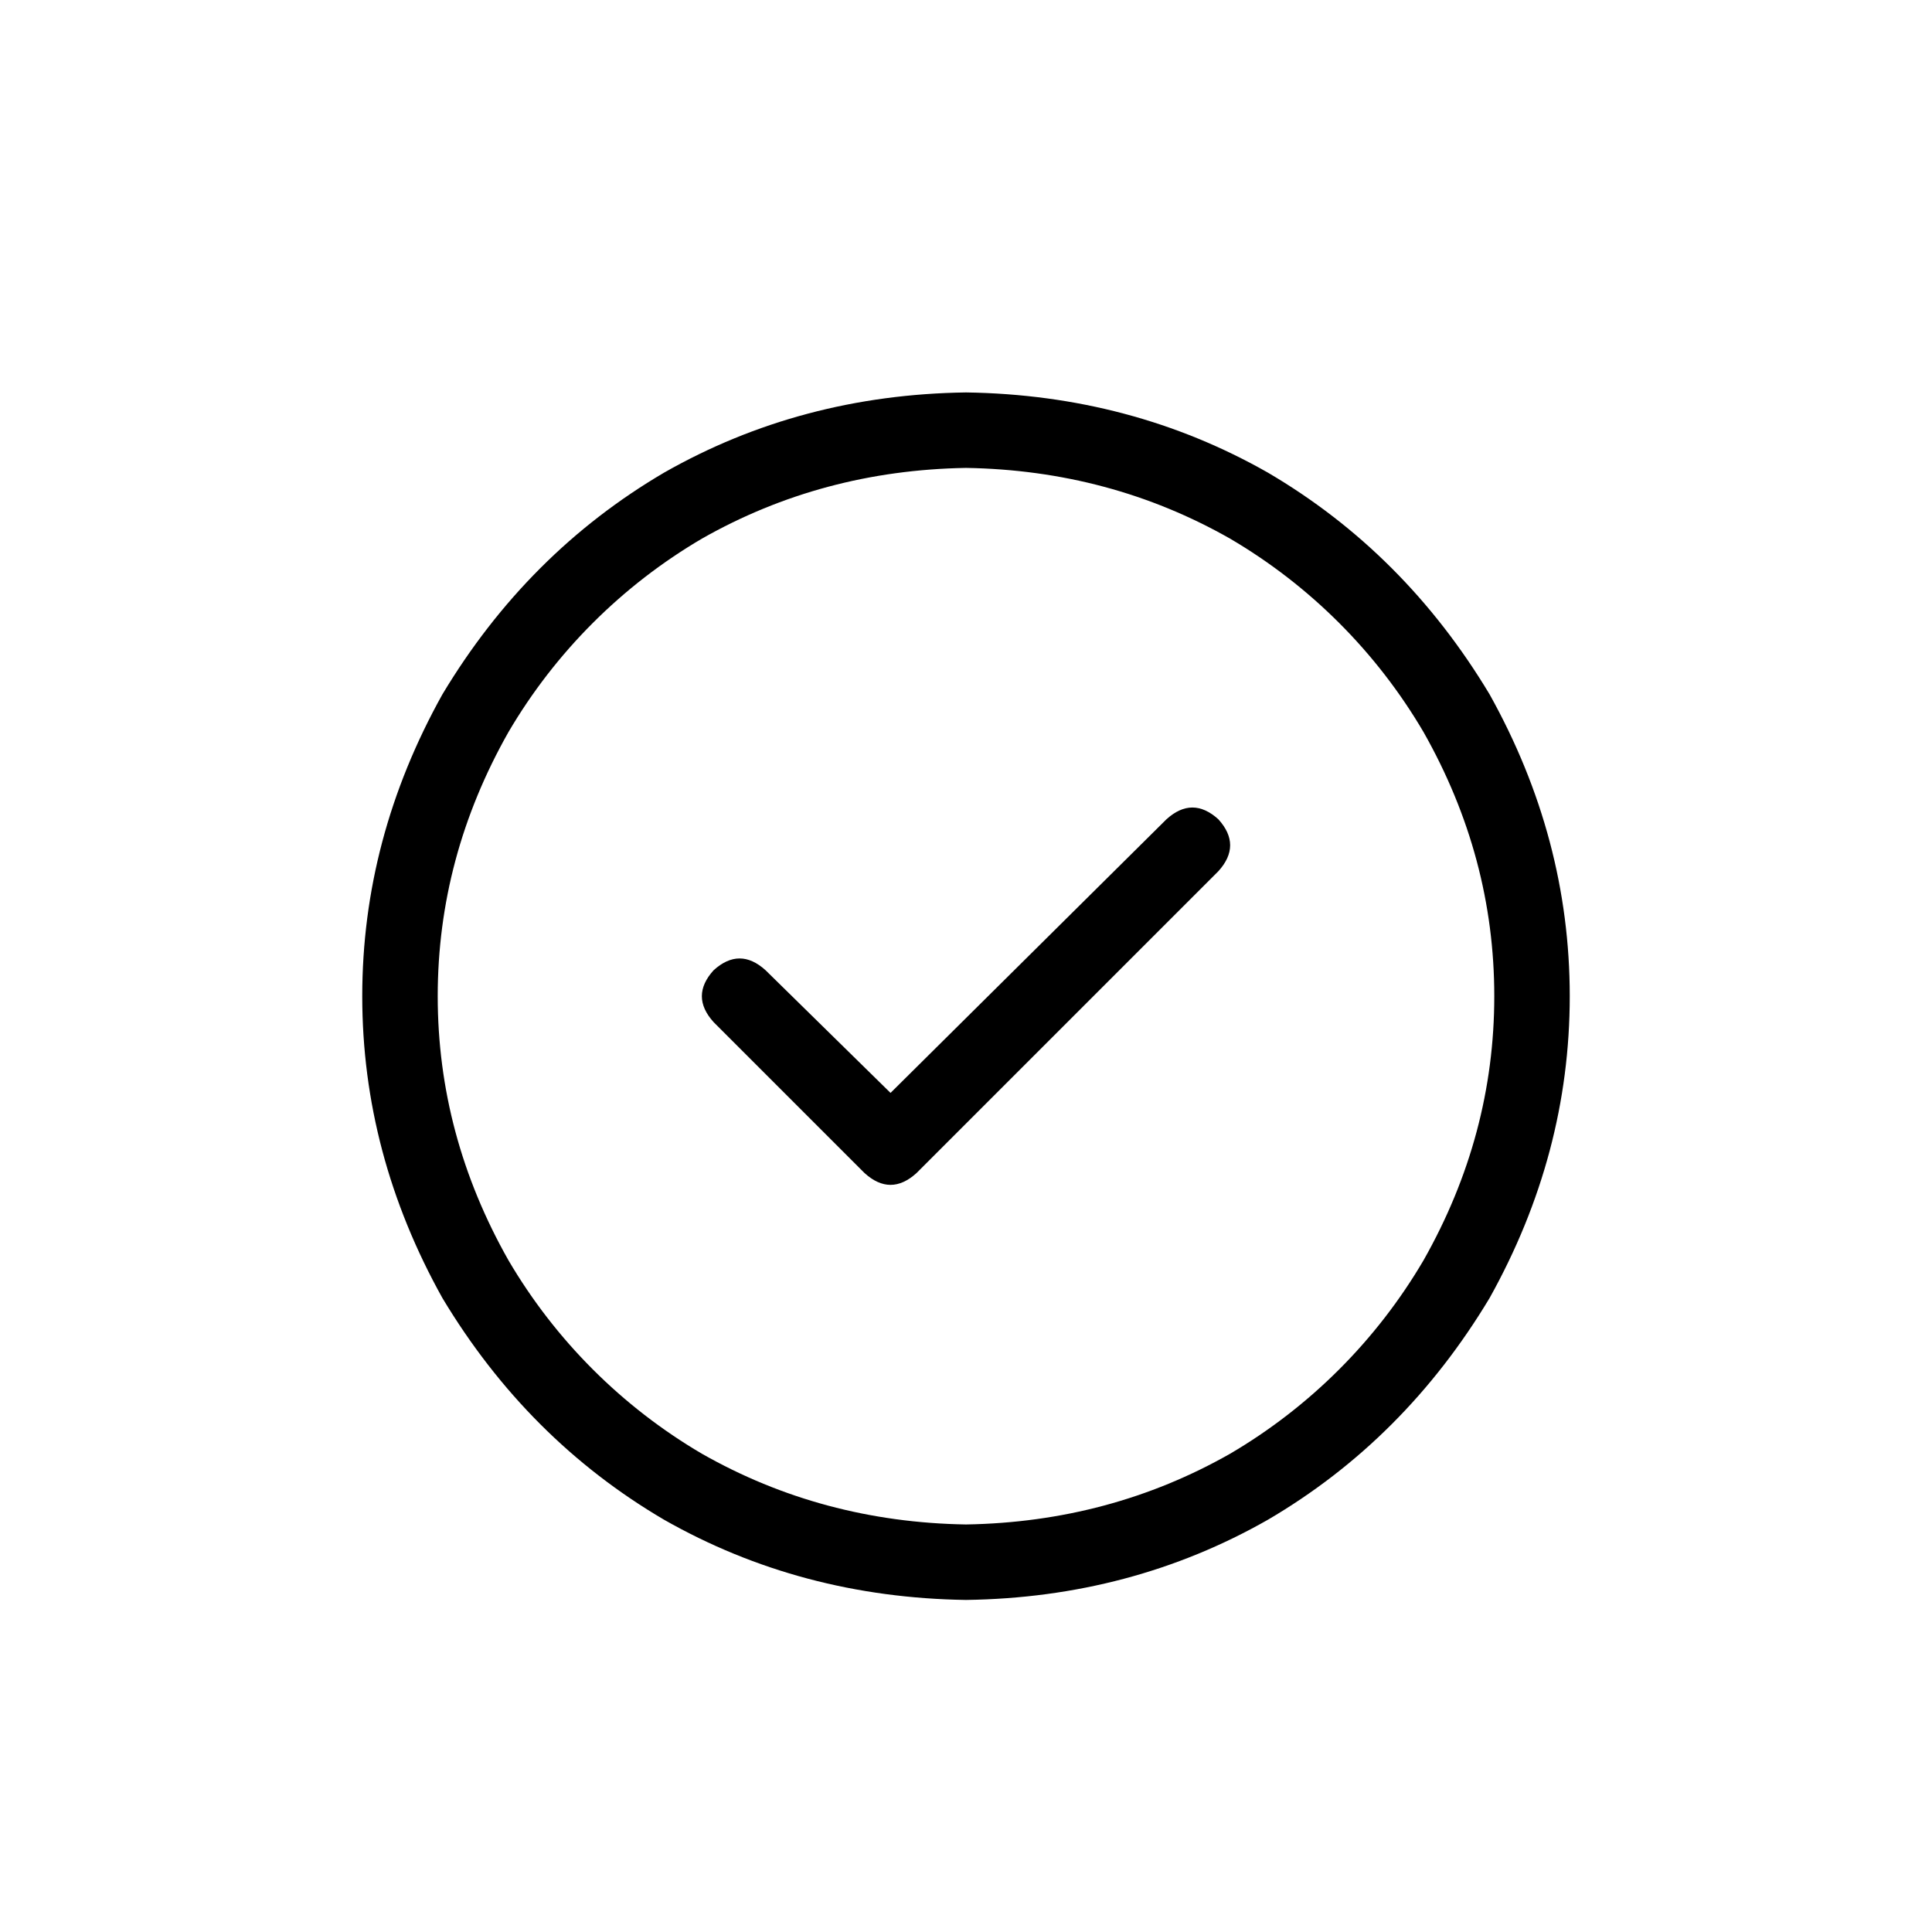
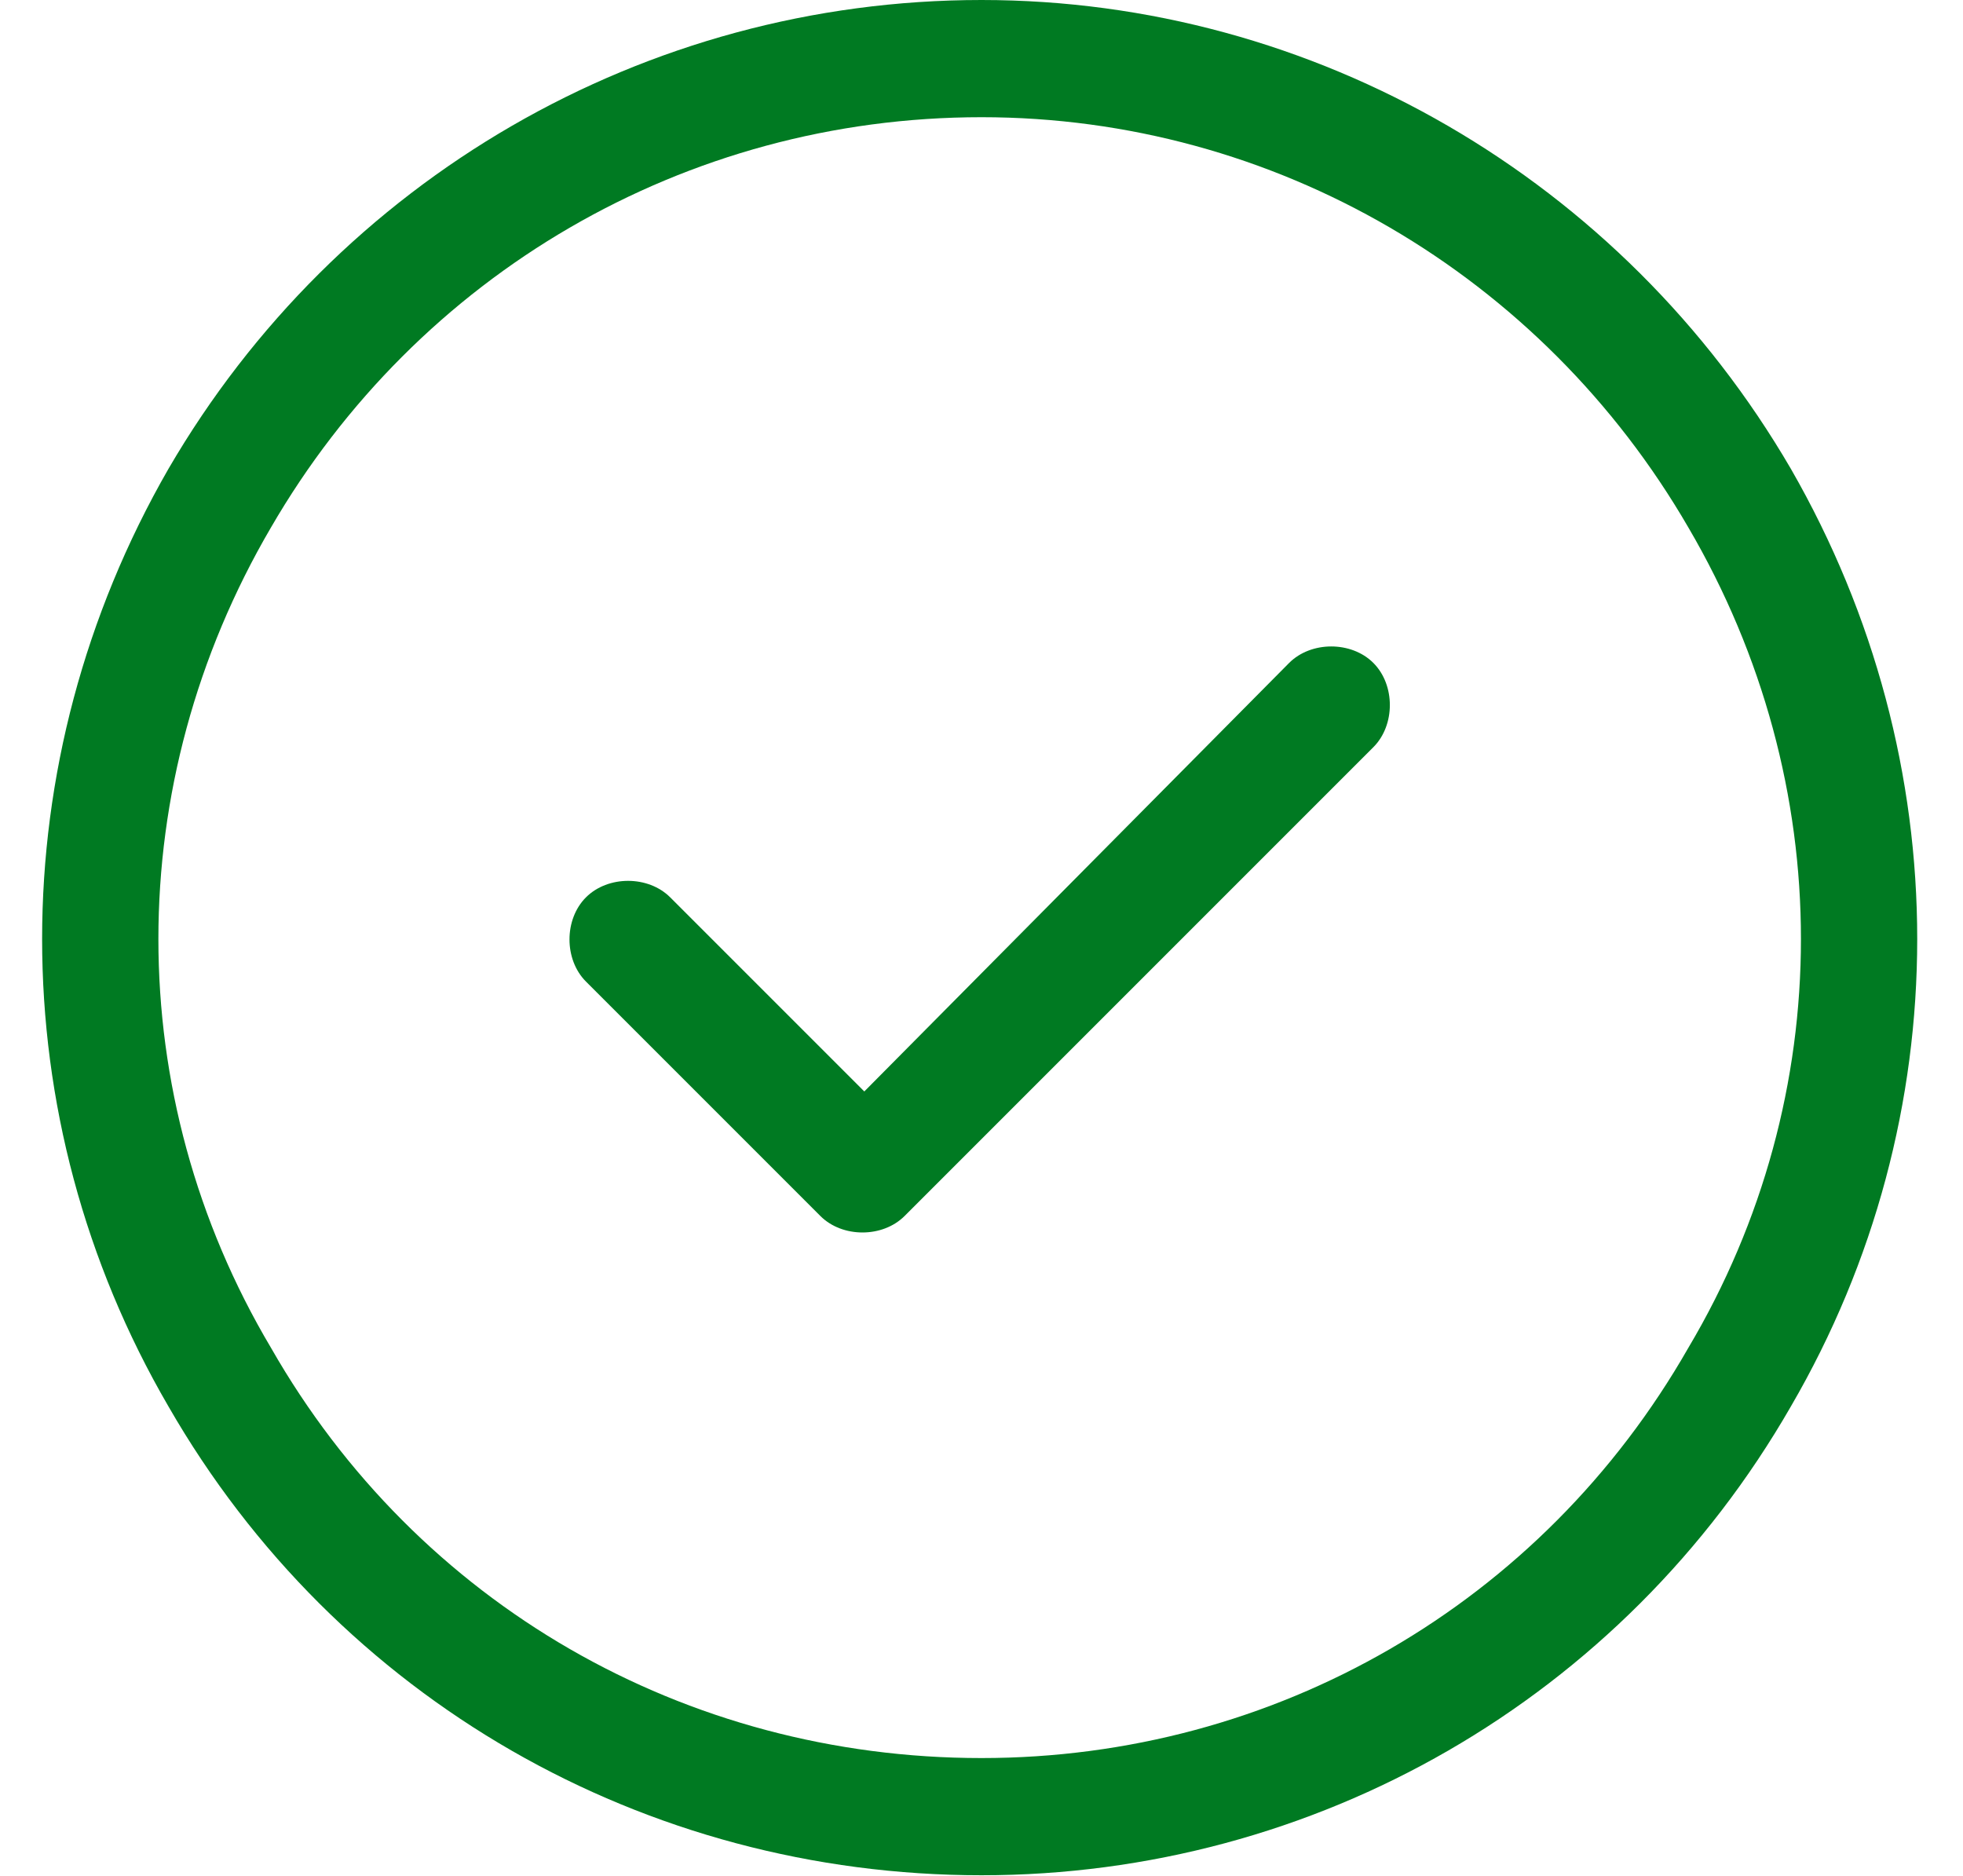
- <svg xmlns="http://www.w3.org/2000/svg" viewBox="0 0 32 32" width="96" height="96" role="img" id="selected_downloadable_icon_id" fill="#000000">
-   <path d="M16 7.75q-2.383.04-4.375 1.172a9 9 0 0 0-3.203 3.203Q7.25 14.195 7.25 16.5t1.172 4.375a9 9 0 0 0 3.203 3.203Q13.617 25.211 16 25.25q2.383-.04 4.375-1.172a9 9 0 0 0 3.203-3.203q1.172-2.07 1.172-4.375t-1.172-4.375a9 9 0 0 0-3.203-3.203Q18.383 7.789 16 7.75m0 18.75q-2.735-.04-5-1.328-2.265-1.329-3.672-3.672Q6 19.118 6 16.5t1.328-5Q8.735 9.157 11 7.828q2.265-1.29 5-1.328 2.735.04 5 1.328 2.265 1.329 3.672 3.672Q26 13.882 26 16.5t-1.328 5Q23.265 23.844 21 25.172q-2.265 1.29-5 1.328m4.18-12.07-5 5q-.43.39-.86 0l-2.5-2.5q-.39-.43 0-.86.43-.39.86 0l2.07 2.032 4.57-4.532q.43-.39.86 0 .39.43 0 .86" />
+ <svg xmlns="http://www.w3.org/2000/svg" width="67" height="64" viewBox="0 0 67 64" fill="none">
+   <path d="M33.5 4C23.375 4 14.25 9.375 9.25 18C4.125 26.75 4.125 37.375 9.25 46C14.25 54.75 23.375 60 33.5 60C43.5 60 52.625 54.75 57.625 46C62.75 37.375 62.75 26.75 57.625 18C52.625 9.375 43.5 4 33.5 4ZM33.5 64C22 64 11.5 58 5.75 48C0 38.125 0 26 5.75 16C11.5 6.125 22 0 33.5 0C44.875 0 55.375 6.125 61.125 16C66.875 26 66.875 38.125 61.125 48C55.375 58 44.875 64 33.5 64ZM46.875 25.5L30.875 41.5C30.125 42.25 28.75 42.25 28 41.5L20 33.5C19.25 32.75 19.25 31.375 20 30.625C20.75 29.875 22.125 29.875 22.875 30.625L29.5 37.25L44 22.625C44.75 21.875 46.125 21.875 46.875 22.625C47.625 23.375 47.625 24.75 46.875 25.5Z" fill="#007A22" />
</svg>
